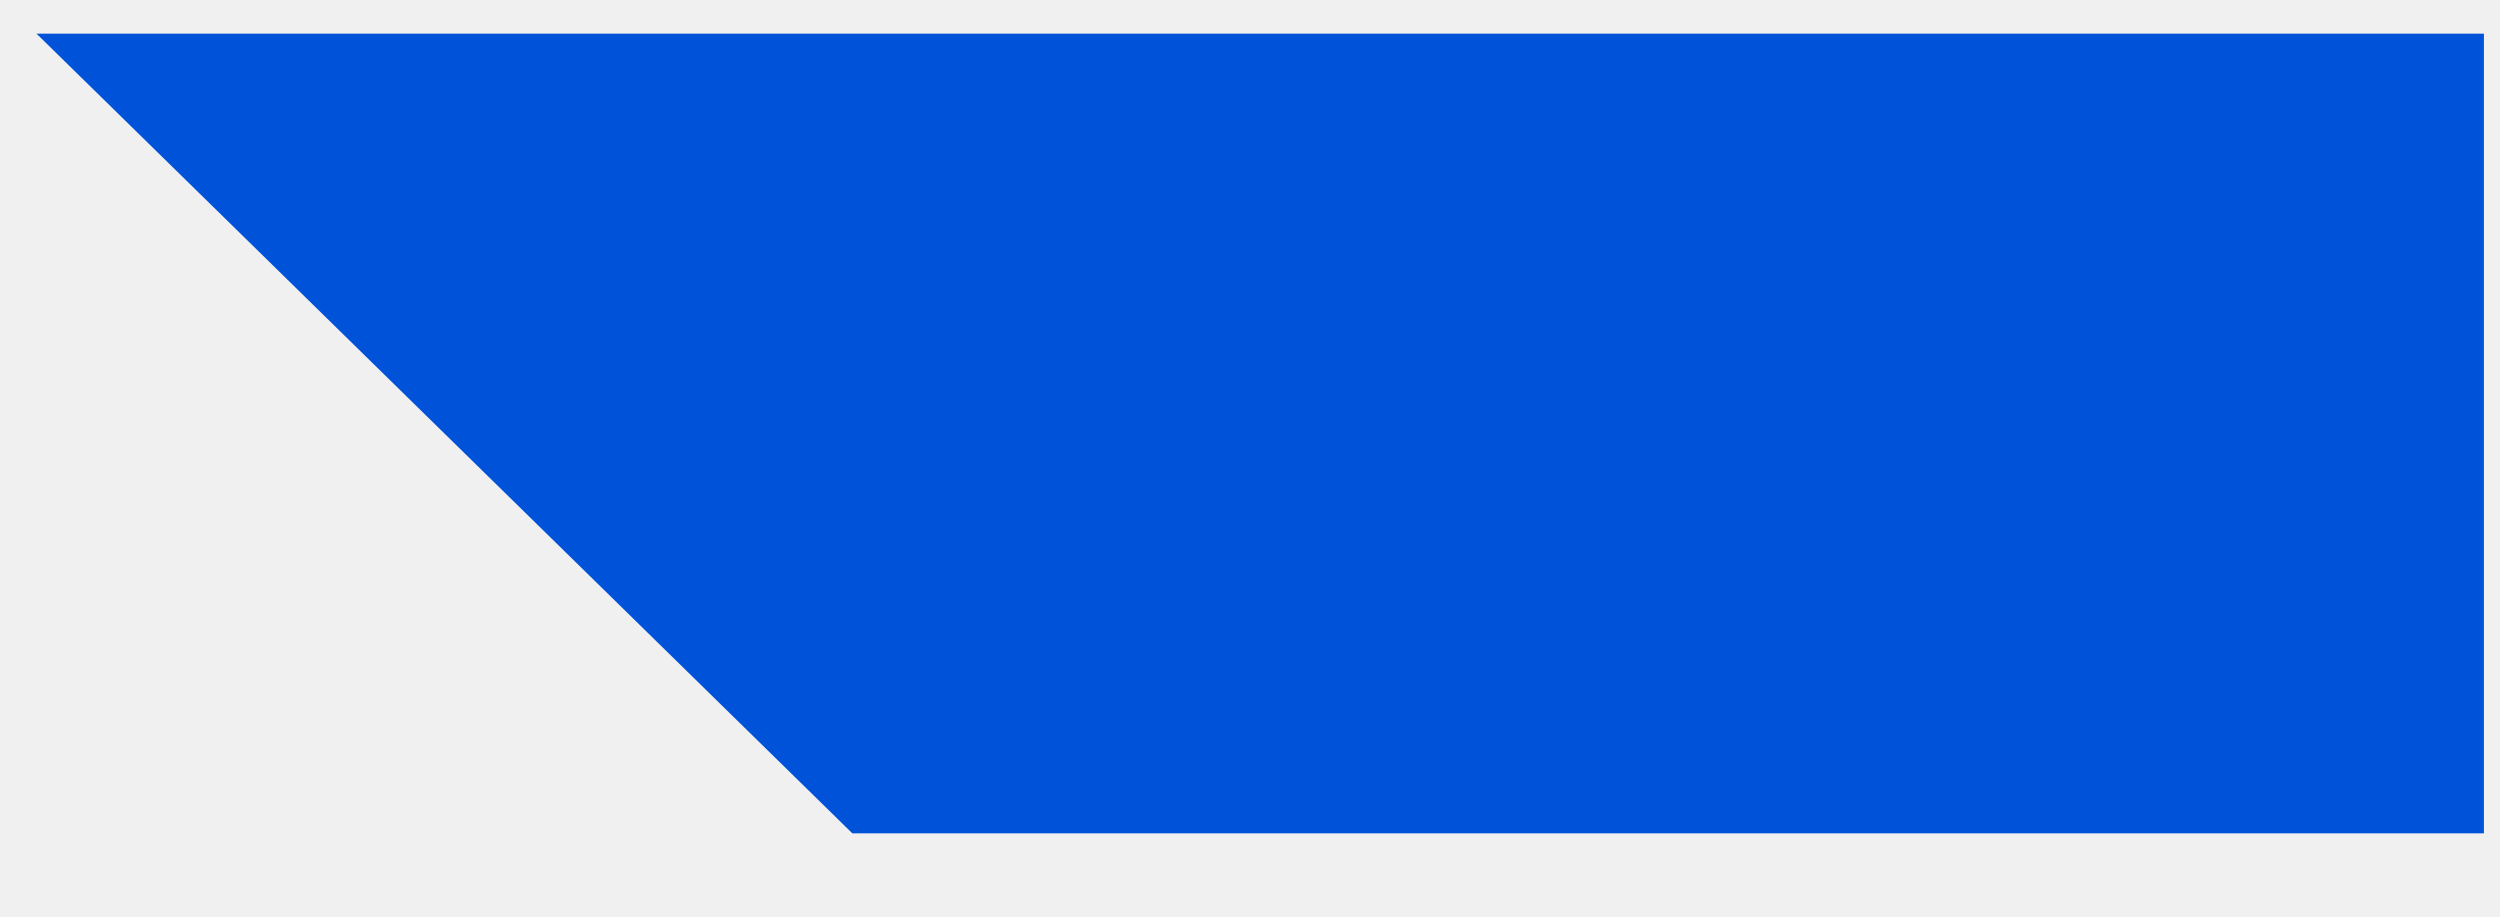
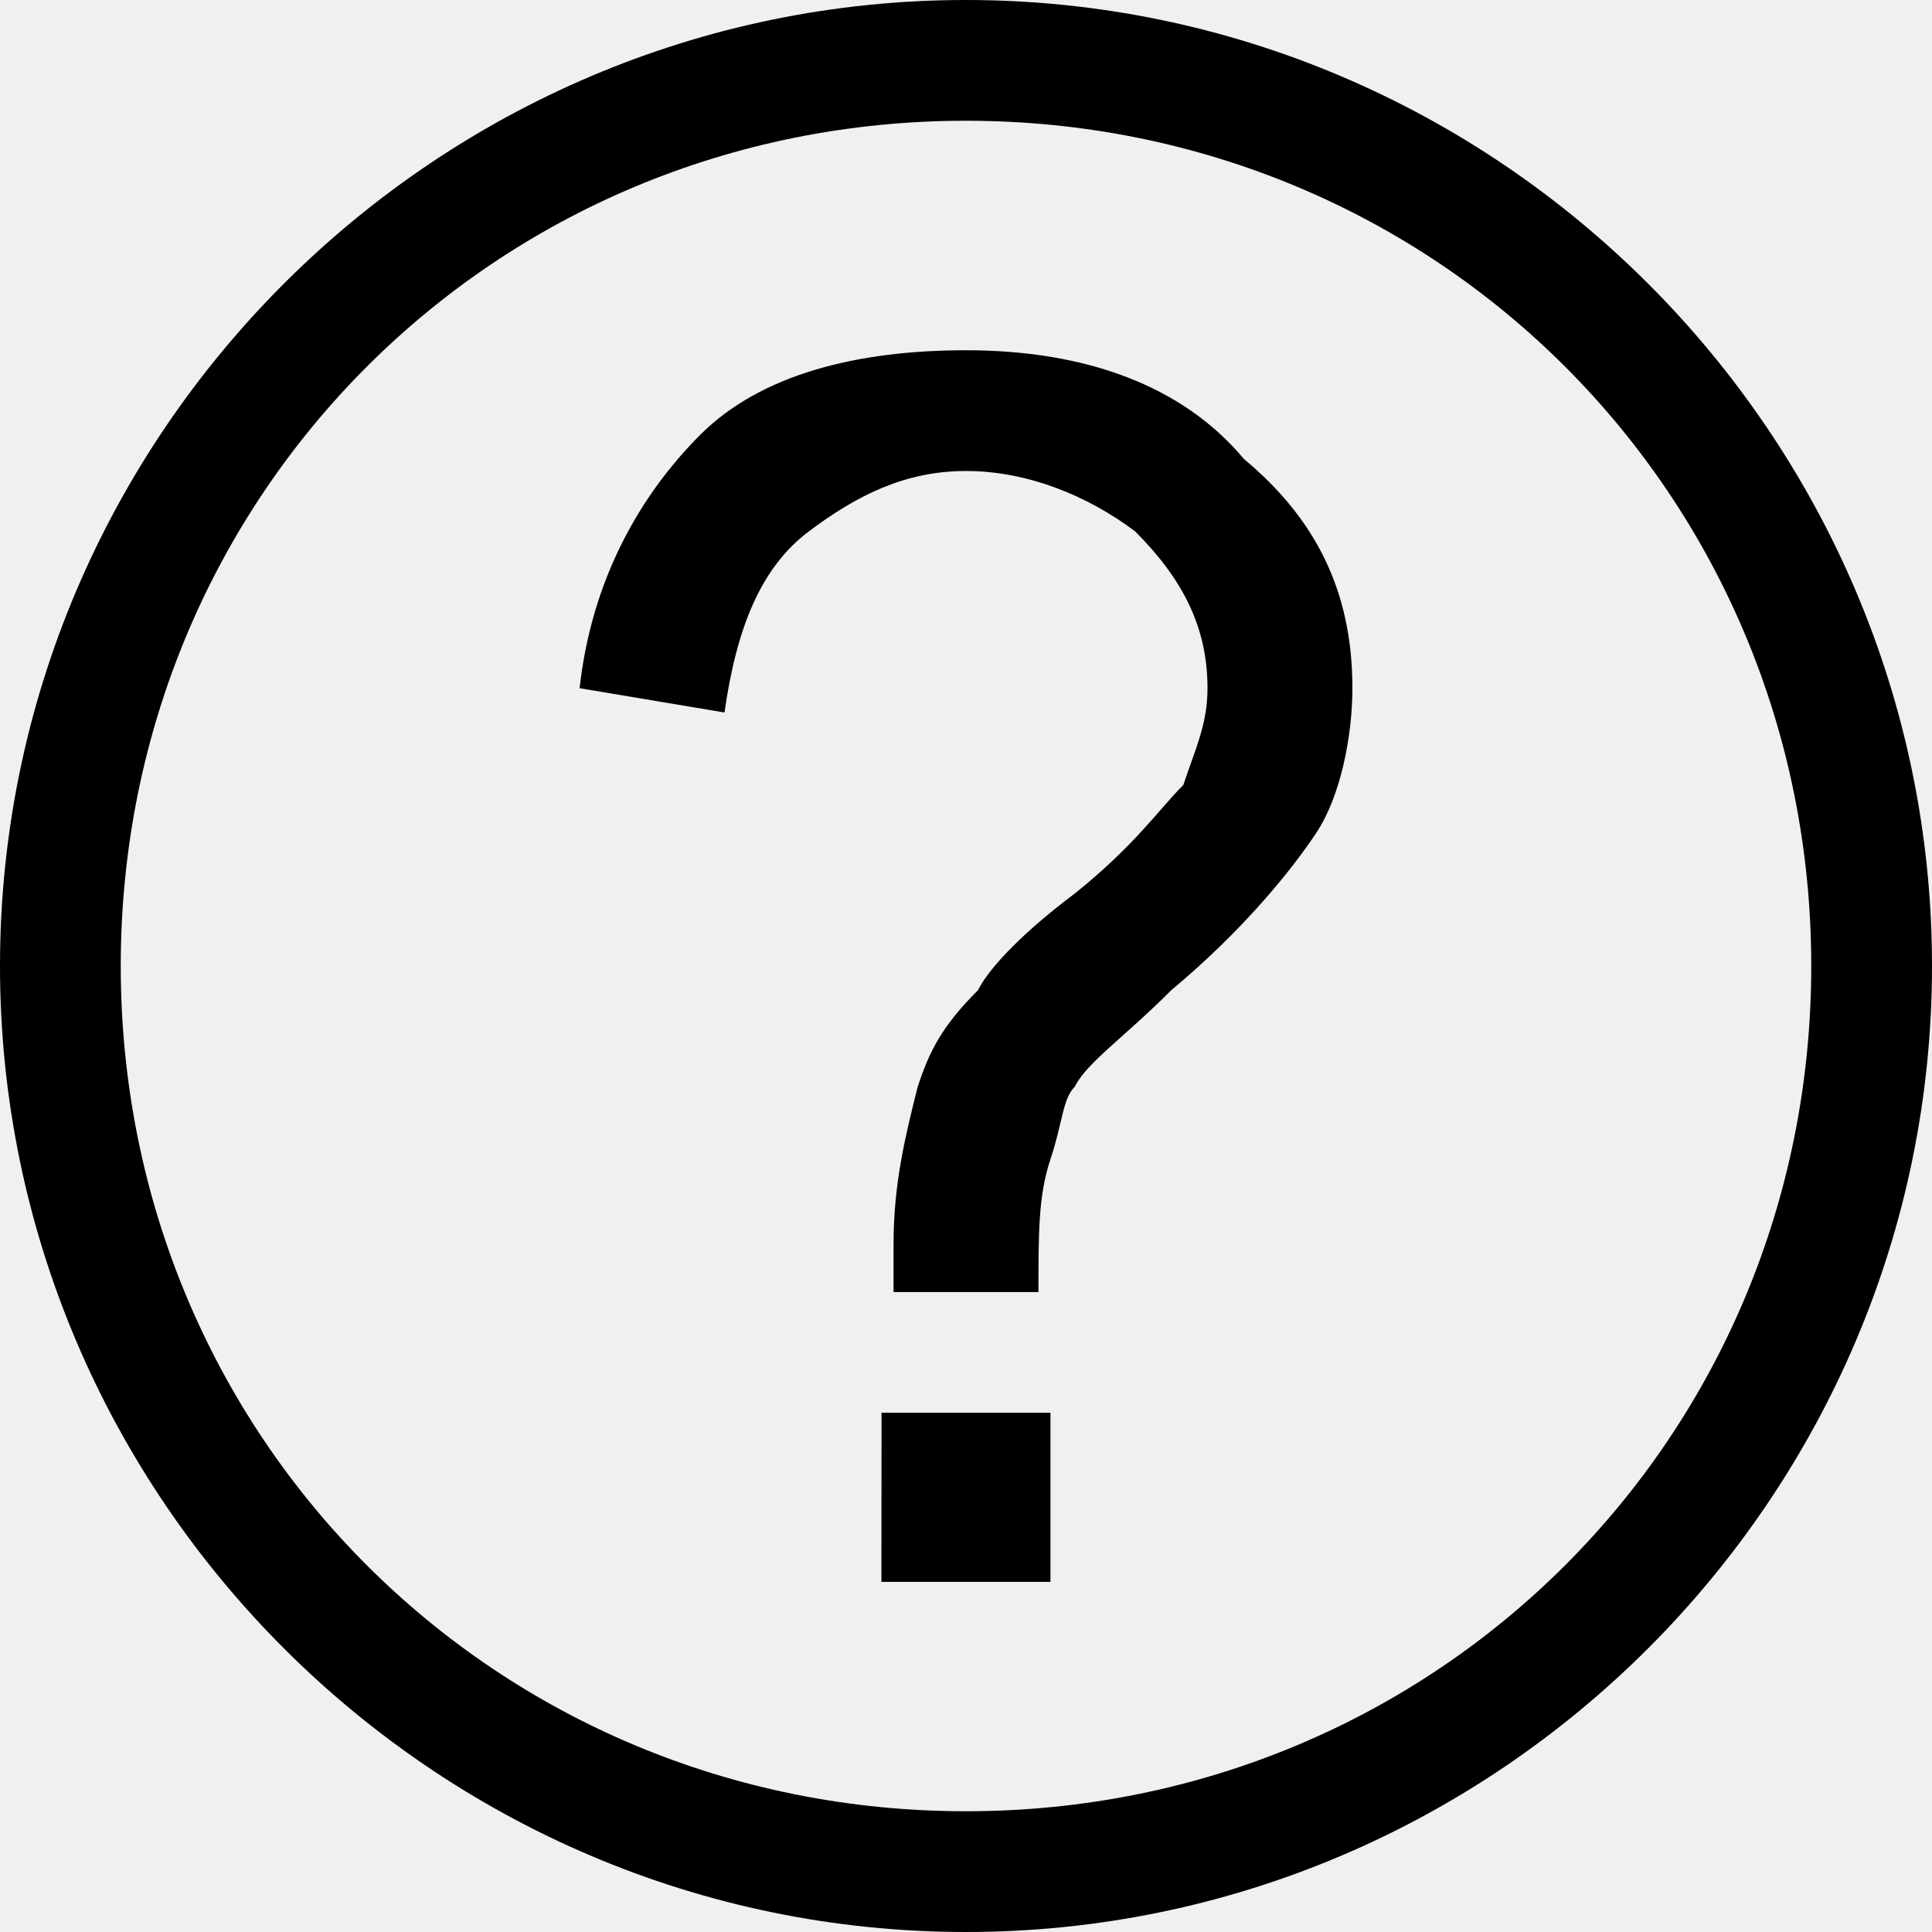
- <svg xmlns="http://www.w3.org/2000/svg" version="1.1" width="30px" height="11px">
+ <svg xmlns="http://www.w3.org/2000/svg" version="1.1" width="14px" height="14px">
  <defs>
    <pattern id="BGPattern" patternUnits="userSpaceOnUse" alignment="0 0" imageRepeat="None" />
-     <mask fill="white" id="Clip99">
-       <path d="M 10.228 10  L 0.438 0.404  L 29.807 0.404  L 29.807 10  L 10.228 10  Z " fill-rule="evenodd" />
+     <mask fill="white" id="Clip1147">
+       <path d="M 14 7  C 14 3.15  10.85 0  7 0  C 3.15 0  0 3.15  0 7  C 0 10.85  3.15 14  7 14  C 10.85 14  14 10.85  14 7  Z M 13.125 7  C 13.125 10.412  10.412 13.125  7 13.125  C 3.587 13.125  0.875 10.412  0.875 7  C 0.875 3.587  3.587 0.875  7 0.875  C 10.412 0.875  13.125 3.587  13.125 7  Z M 6.387 11.463  L 6.388 10.237  L 7.612 10.237  L 7.612 11.463  L 6.387 11.463  Z M 9.013 3.325  C 8.575 2.8  7.875 2.538  7 2.538  C 6.212 2.538  5.513 2.712  5.075 3.15  C 4.638 3.587  4.287 4.2  4.2 4.987  L 5.25 5.163  C 5.337 4.55  5.513 4.112  5.862 3.85  C 6.212 3.587  6.562 3.413  7 3.413  C 7.438 3.413  7.875 3.587  8.225 3.85  C 8.575 4.2  8.75 4.55  8.75 4.987  C 8.75 5.25  8.662 5.425  8.575 5.688  C 8.4 5.862  8.225 6.125  7.788 6.475  C 7.438 6.737  7.175 7  7.087 7.175  C 6.825 7.438  6.737 7.612  6.65 7.875  C 6.562 8.225  6.475 8.575  6.475 9.013  C 6.475 9.1  6.475 9.188  6.475 9.363  L 7.525 9.363  C 7.525 8.925  7.525 8.662  7.612 8.4  C 7.7 8.138  7.7 7.962  7.788 7.875  C 7.875 7.7  8.138 7.525  8.488 7.175  C 9.013 6.737  9.363 6.3  9.537 6.037  C 9.713 5.775  9.8 5.337  9.8 4.987  C 9.8 4.287  9.537 3.762  9.013 3.325  Z " fill-rule="evenodd" />
    </mask>
  </defs>
-   <g transform="matrix(1 0 0 1 -1157 -172 )">
-     <path d="M 10.228 10  L 0.438 0.404  L 29.807 0.404  L 29.807 10  L 10.228 10  Z " fill-rule="nonzero" fill="rgba(0, 82, 217, 1)" stroke="none" transform="matrix(1 0 0 1 1157 172 )" class="fill" />
-     <path d="M 10.228 10  L 0.438 0.404  L 29.807 0.404  L 29.807 10  L 10.228 10  Z " stroke-width="0" stroke-dasharray="0" stroke="rgba(255, 255, 255, 0)" fill="none" transform="matrix(1 0 0 1 1157 172 )" class="stroke" mask="url(#Clip99)" />
+   <g transform="matrix(1 0 0 1 -358 -9 )">
+     <path d="M 14 7  C 14 3.15  10.85 0  7 0  C 3.15 0  0 3.15  0 7  C 0 10.85  3.15 14  7 14  C 10.85 14  14 10.85  14 7  Z M 13.125 7  C 13.125 10.412  10.412 13.125  7 13.125  C 3.587 13.125  0.875 10.412  0.875 7  C 0.875 3.587  3.587 0.875  7 0.875  C 10.412 0.875  13.125 3.587  13.125 7  Z M 6.387 11.463  L 6.388 10.237  L 7.612 10.237  L 7.612 11.463  L 6.387 11.463  Z M 9.013 3.325  C 8.575 2.8  7.875 2.538  7 2.538  C 6.212 2.538  5.513 2.712  5.075 3.15  C 4.638 3.587  4.287 4.2  4.2 4.987  L 5.25 5.163  C 5.337 4.55  5.513 4.112  5.862 3.85  C 6.212 3.587  6.562 3.413  7 3.413  C 7.438 3.413  7.875 3.587  8.225 3.85  C 8.575 4.2  8.75 4.55  8.75 4.987  C 8.75 5.25  8.662 5.425  8.575 5.688  C 8.4 5.862  8.225 6.125  7.788 6.475  C 7.438 6.737  7.175 7  7.087 7.175  C 6.825 7.438  6.737 7.612  6.65 7.875  C 6.562 8.225  6.475 8.575  6.475 9.013  C 6.475 9.1  6.475 9.188  6.475 9.363  L 7.525 9.363  C 7.525 8.925  7.525 8.662  7.612 8.4  C 7.7 8.138  7.7 7.962  7.788 7.875  C 7.875 7.7  8.138 7.525  8.488 7.175  C 9.013 6.737  9.363 6.3  9.537 6.037  C 9.713 5.775  9.8 5.337  9.8 4.987  C 9.8 4.287  9.537 3.762  9.013 3.325  Z " fill-rule="nonzero" fill="rgba(0, 0, 0, 1)" stroke="none" transform="matrix(1 0 0 1 358 9 )" class="fill" />
+     <path d="M 14 7  C 14 3.15  10.85 0  7 0  C 3.15 0  0 3.15  0 7  C 0 10.85  3.15 14  7 14  C 10.85 14  14 10.85  14 7  Z " stroke-width="0" stroke-dasharray="0" stroke="rgba(255, 255, 255, 0)" fill="none" transform="matrix(1 0 0 1 358 9 )" class="stroke" mask="url(#Clip1147)" />
+     <path d="M 13.125 7  C 13.125 10.412  10.412 13.125  7 13.125  C 3.587 13.125  0.875 10.412  0.875 7  C 0.875 3.587  3.587 0.875  7 0.875  C 10.412 0.875  13.125 3.587  13.125 7  Z " stroke-width="0" stroke-dasharray="0" stroke="rgba(255, 255, 255, 0)" fill="none" transform="matrix(1 0 0 1 358 9 )" class="stroke" mask="url(#Clip1147)" />
+     <path d="M 6.387 11.463  L 6.388 10.237  L 7.612 10.237  L 7.612 11.463  L 6.387 11.463  Z " stroke-width="0" stroke-dasharray="0" stroke="rgba(255, 255, 255, 0)" fill="none" transform="matrix(1 0 0 1 358 9 )" class="stroke" mask="url(#Clip1147)" />
+     <path d="M 9.013 3.325  C 8.575 2.8  7.875 2.538  7 2.538  C 6.212 2.538  5.513 2.712  5.075 3.15  C 4.638 3.587  4.287 4.2  4.2 4.987  L 5.25 5.163  C 5.337 4.55  5.513 4.112  5.862 3.85  C 6.212 3.587  6.562 3.413  7 3.413  C 7.438 3.413  7.875 3.587  8.225 3.85  C 8.575 4.2  8.75 4.55  8.75 4.987  C 8.75 5.25  8.662 5.425  8.575 5.688  C 8.4 5.862  8.225 6.125  7.788 6.475  C 7.438 6.737  7.175 7  7.087 7.175  C 6.825 7.438  6.737 7.612  6.65 7.875  C 6.562 8.225  6.475 8.575  6.475 9.013  C 6.475 9.1  6.475 9.188  6.475 9.363  L 7.525 9.363  C 7.525 8.925  7.525 8.662  7.612 8.4  C 7.7 8.138  7.7 7.962  7.788 7.875  C 7.875 7.7  8.138 7.525  8.488 7.175  C 9.013 6.737  9.363 6.3  9.537 6.037  C 9.713 5.775  9.8 5.337  9.8 4.987  C 9.8 4.287  9.537 3.762  9.013 3.325  Z " stroke-width="0" stroke-dasharray="0" stroke="rgba(255, 255, 255, 0)" fill="none" transform="matrix(1 0 0 1 358 9 )" class="stroke" mask="url(#Clip1147)" />
  </g>
</svg>
